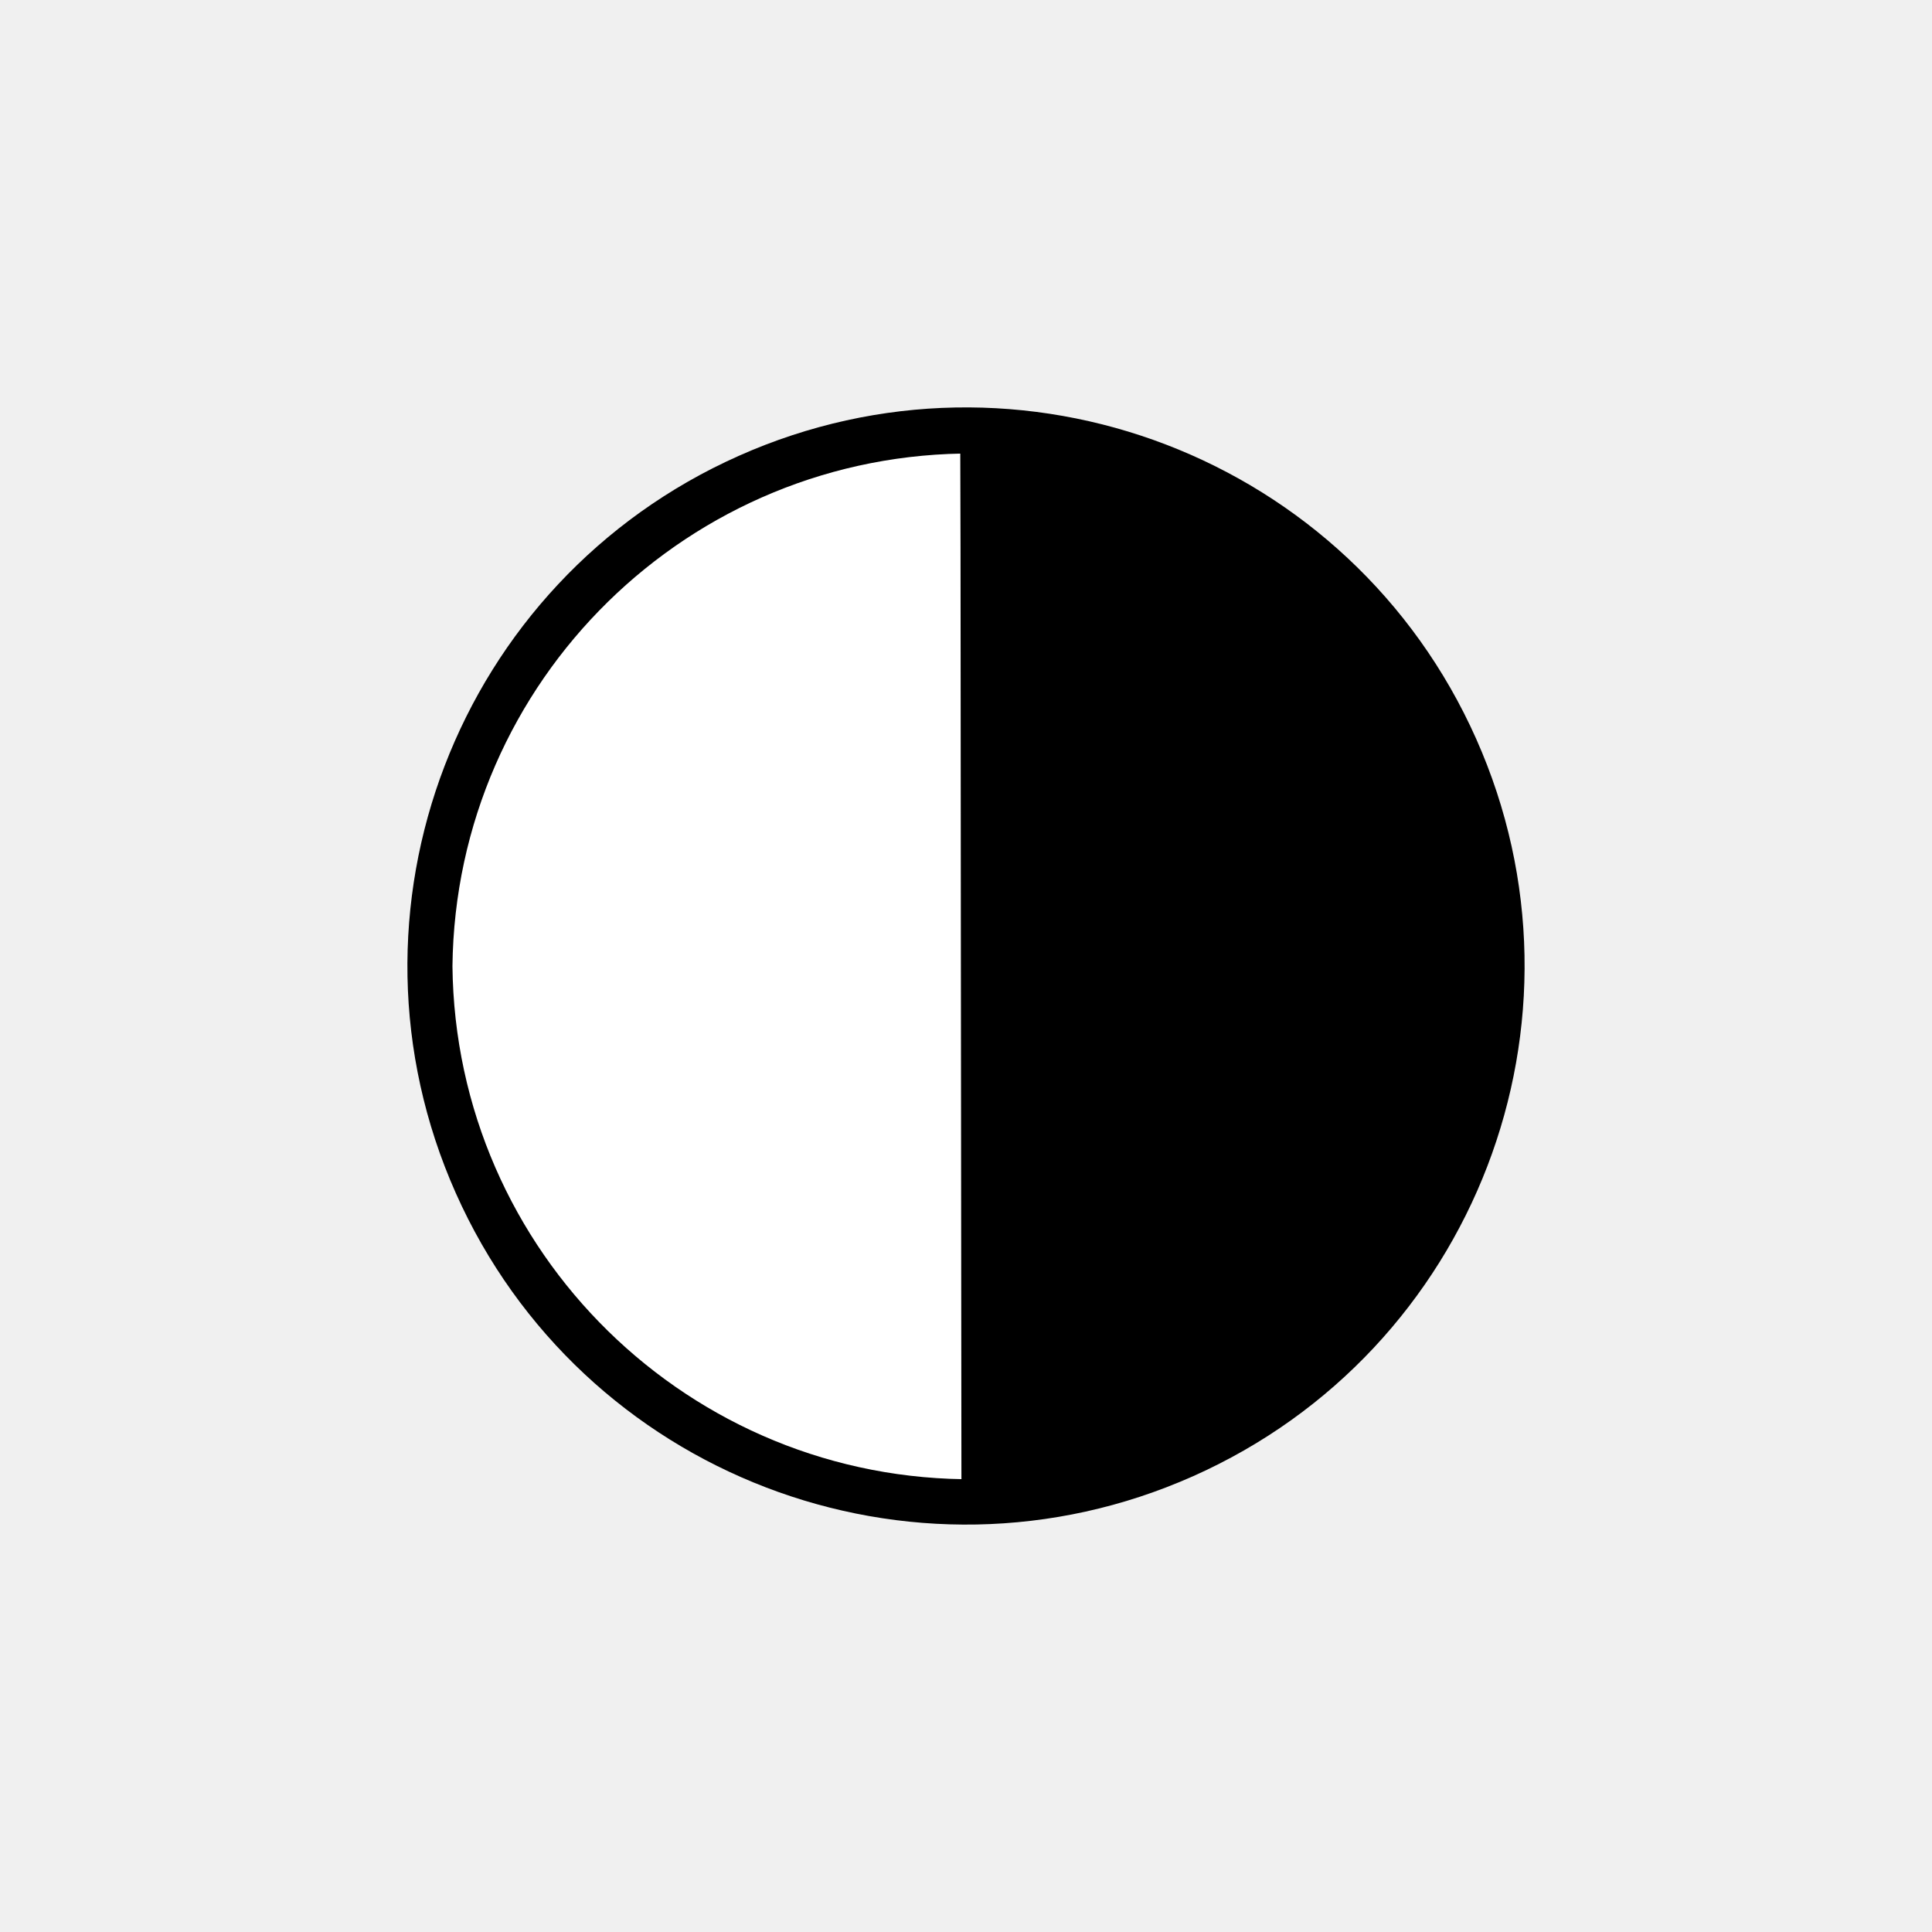
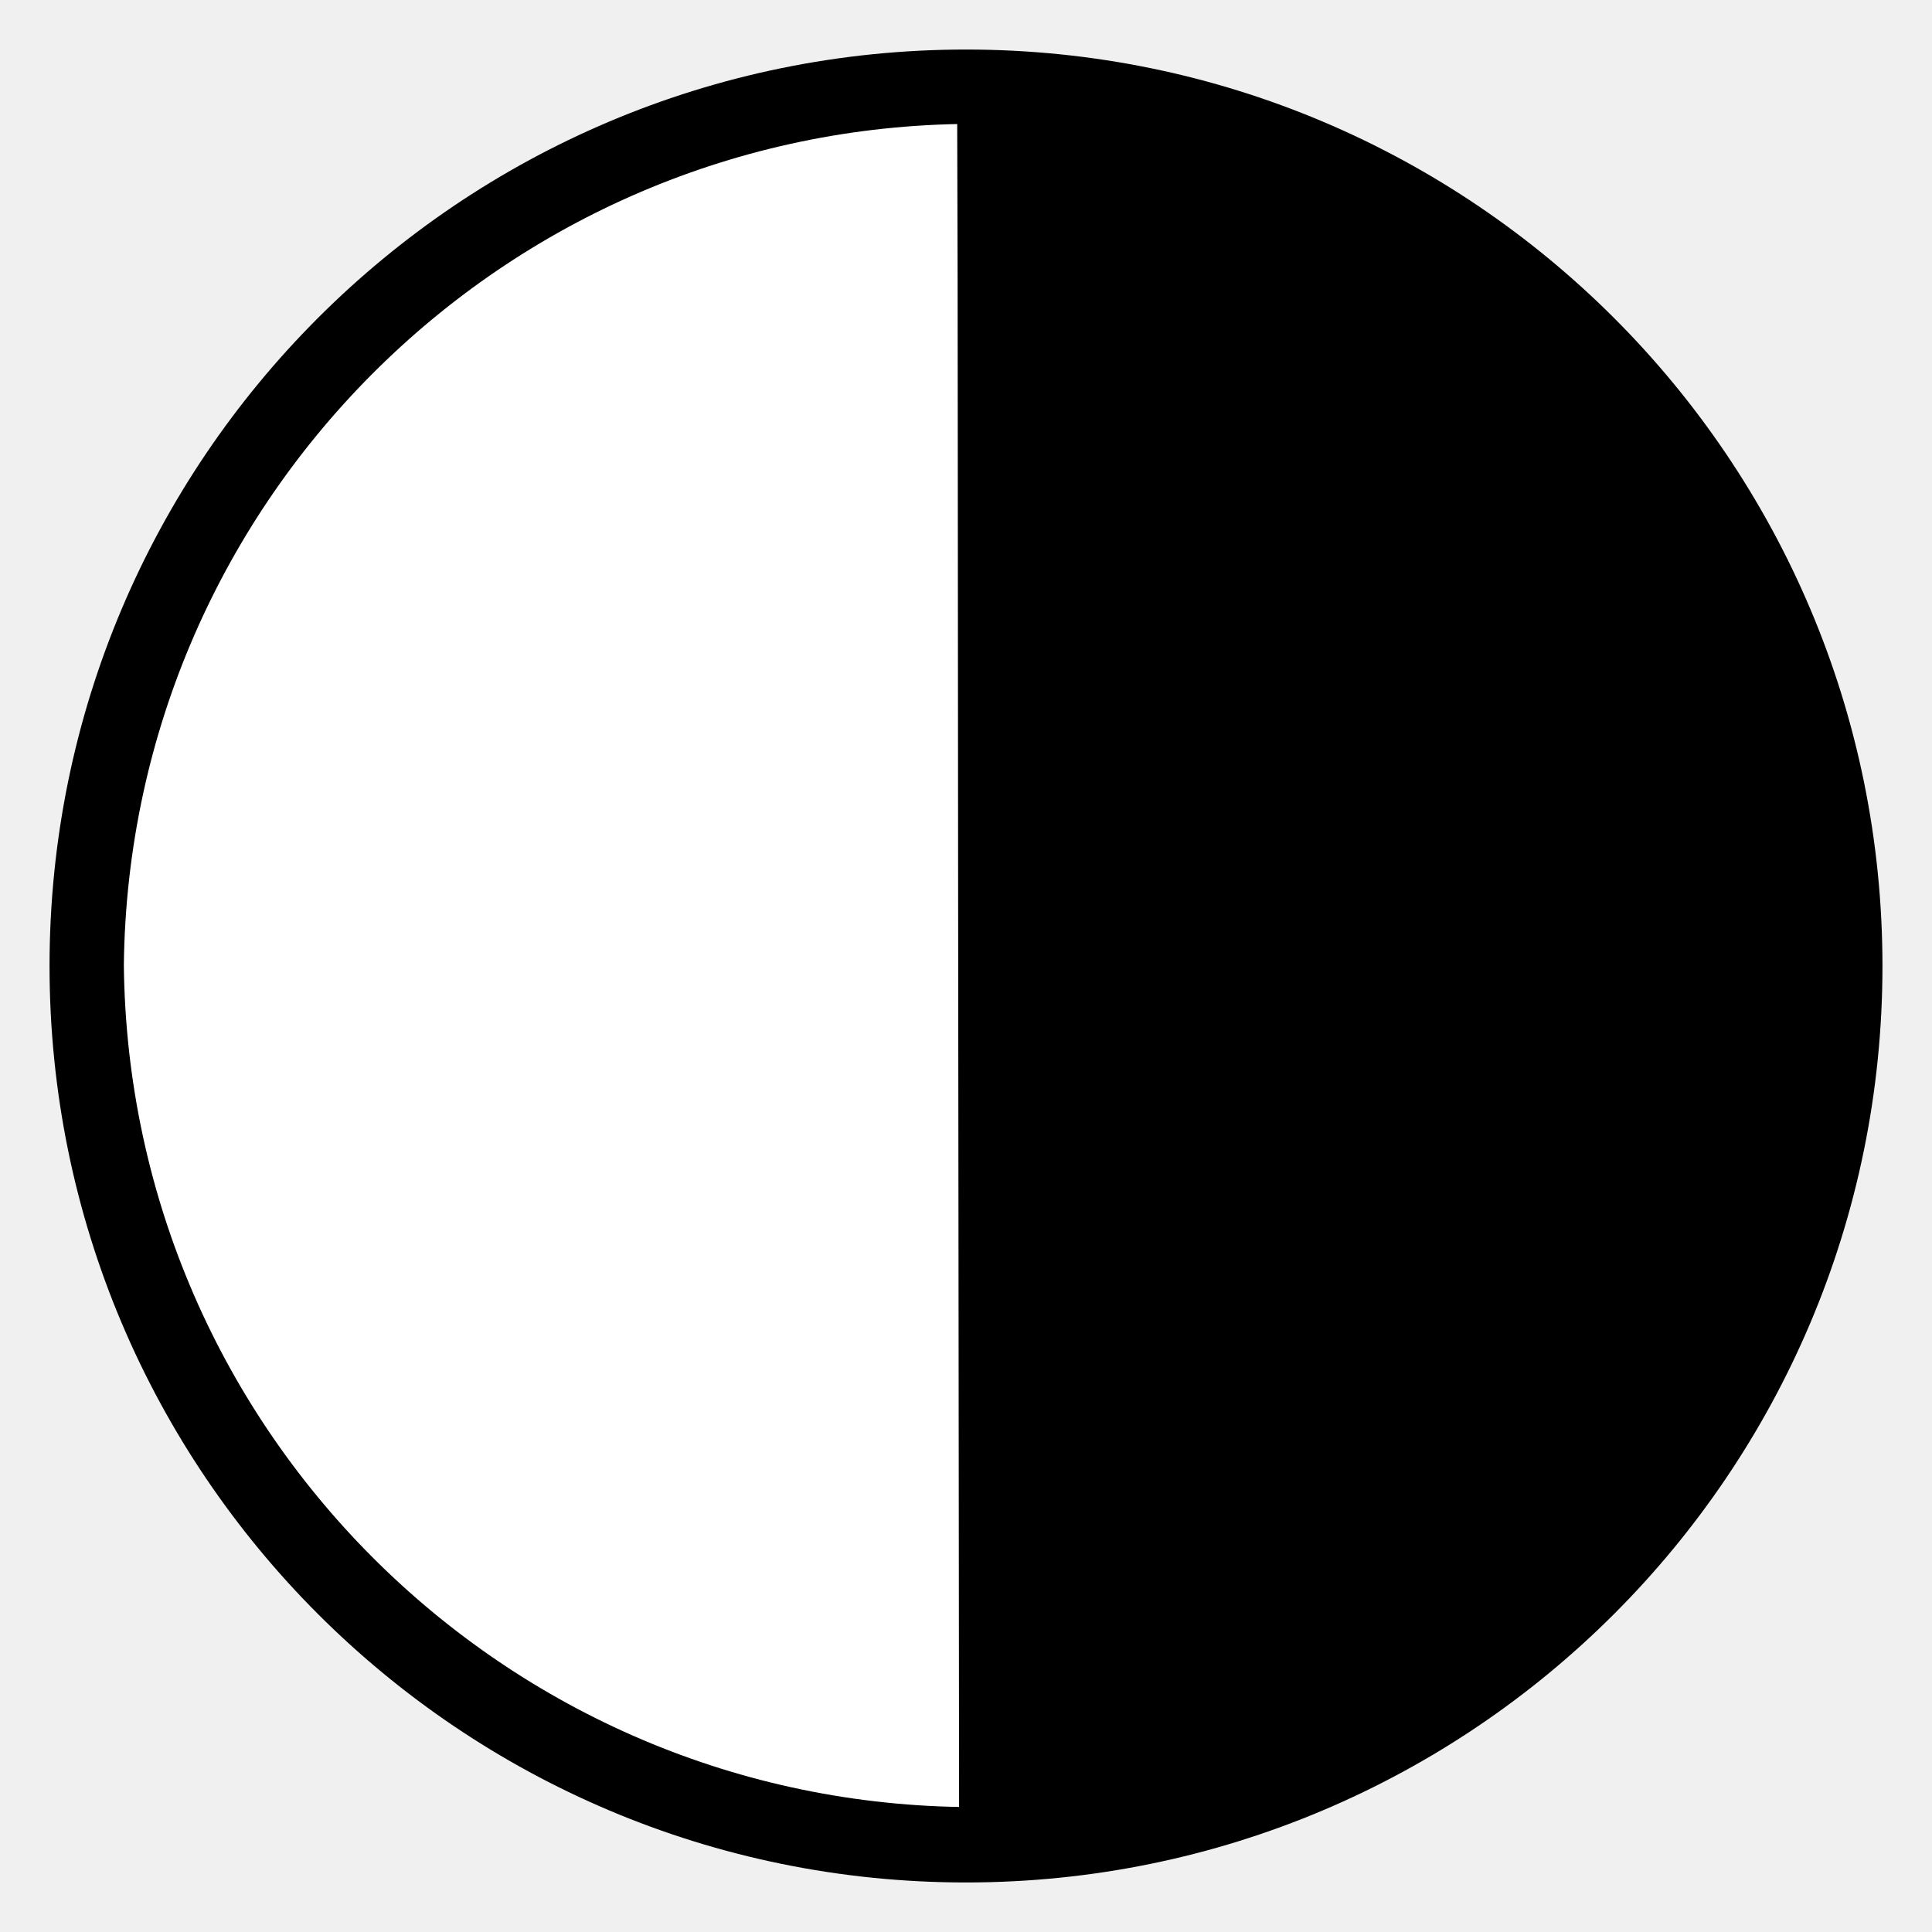
- <svg xmlns="http://www.w3.org/2000/svg" viewBox="0 0 64 64">
-   <circle cx="-16.218" cy="-42.249" r="17.5" fill="#000000" stroke="#000000" stroke-linecap="round" stroke-linejoin="round" stroke-width="2" transform="rotate(156)" />
-   <path fill="#ffffff" stroke="#000000" stroke-linecap="round" stroke-linejoin="round" stroke-width="1" d="m 32.349,49.501 c -0.04,-34.978 -0.019,-27.709 -0.04,-34.978 -9.742,-0.078 -17.711,7.738 -17.821,17.48 0.1,9.764 8.097,17.599 17.861,17.498 z" />
+ <svg xmlns="http://www.w3.org/2000/svg" viewBox="0 0 39 39">
+   <circle cx="-16.218" cy="-42.249" r="17.5" fill="#000000" stroke="#000000" stroke-linecap="round" stroke-linejoin="round" stroke-width="2" transform="matrix(1, -0.000001, 0.000001, 1, 35.71806, 61.749)" />
+   <path fill="#ffffff" stroke="#000000" stroke-linecap="round" stroke-linejoin="round" stroke-width="1" d="M 19.861 36.978 C 19.821 2.001 19.842 9.269 19.821 2.001 C 10.08 1.922 2.11 9.739 2 19.48 C 2.1 29.245 10.097 37.079 19.861 36.978 Z" />
</svg>
